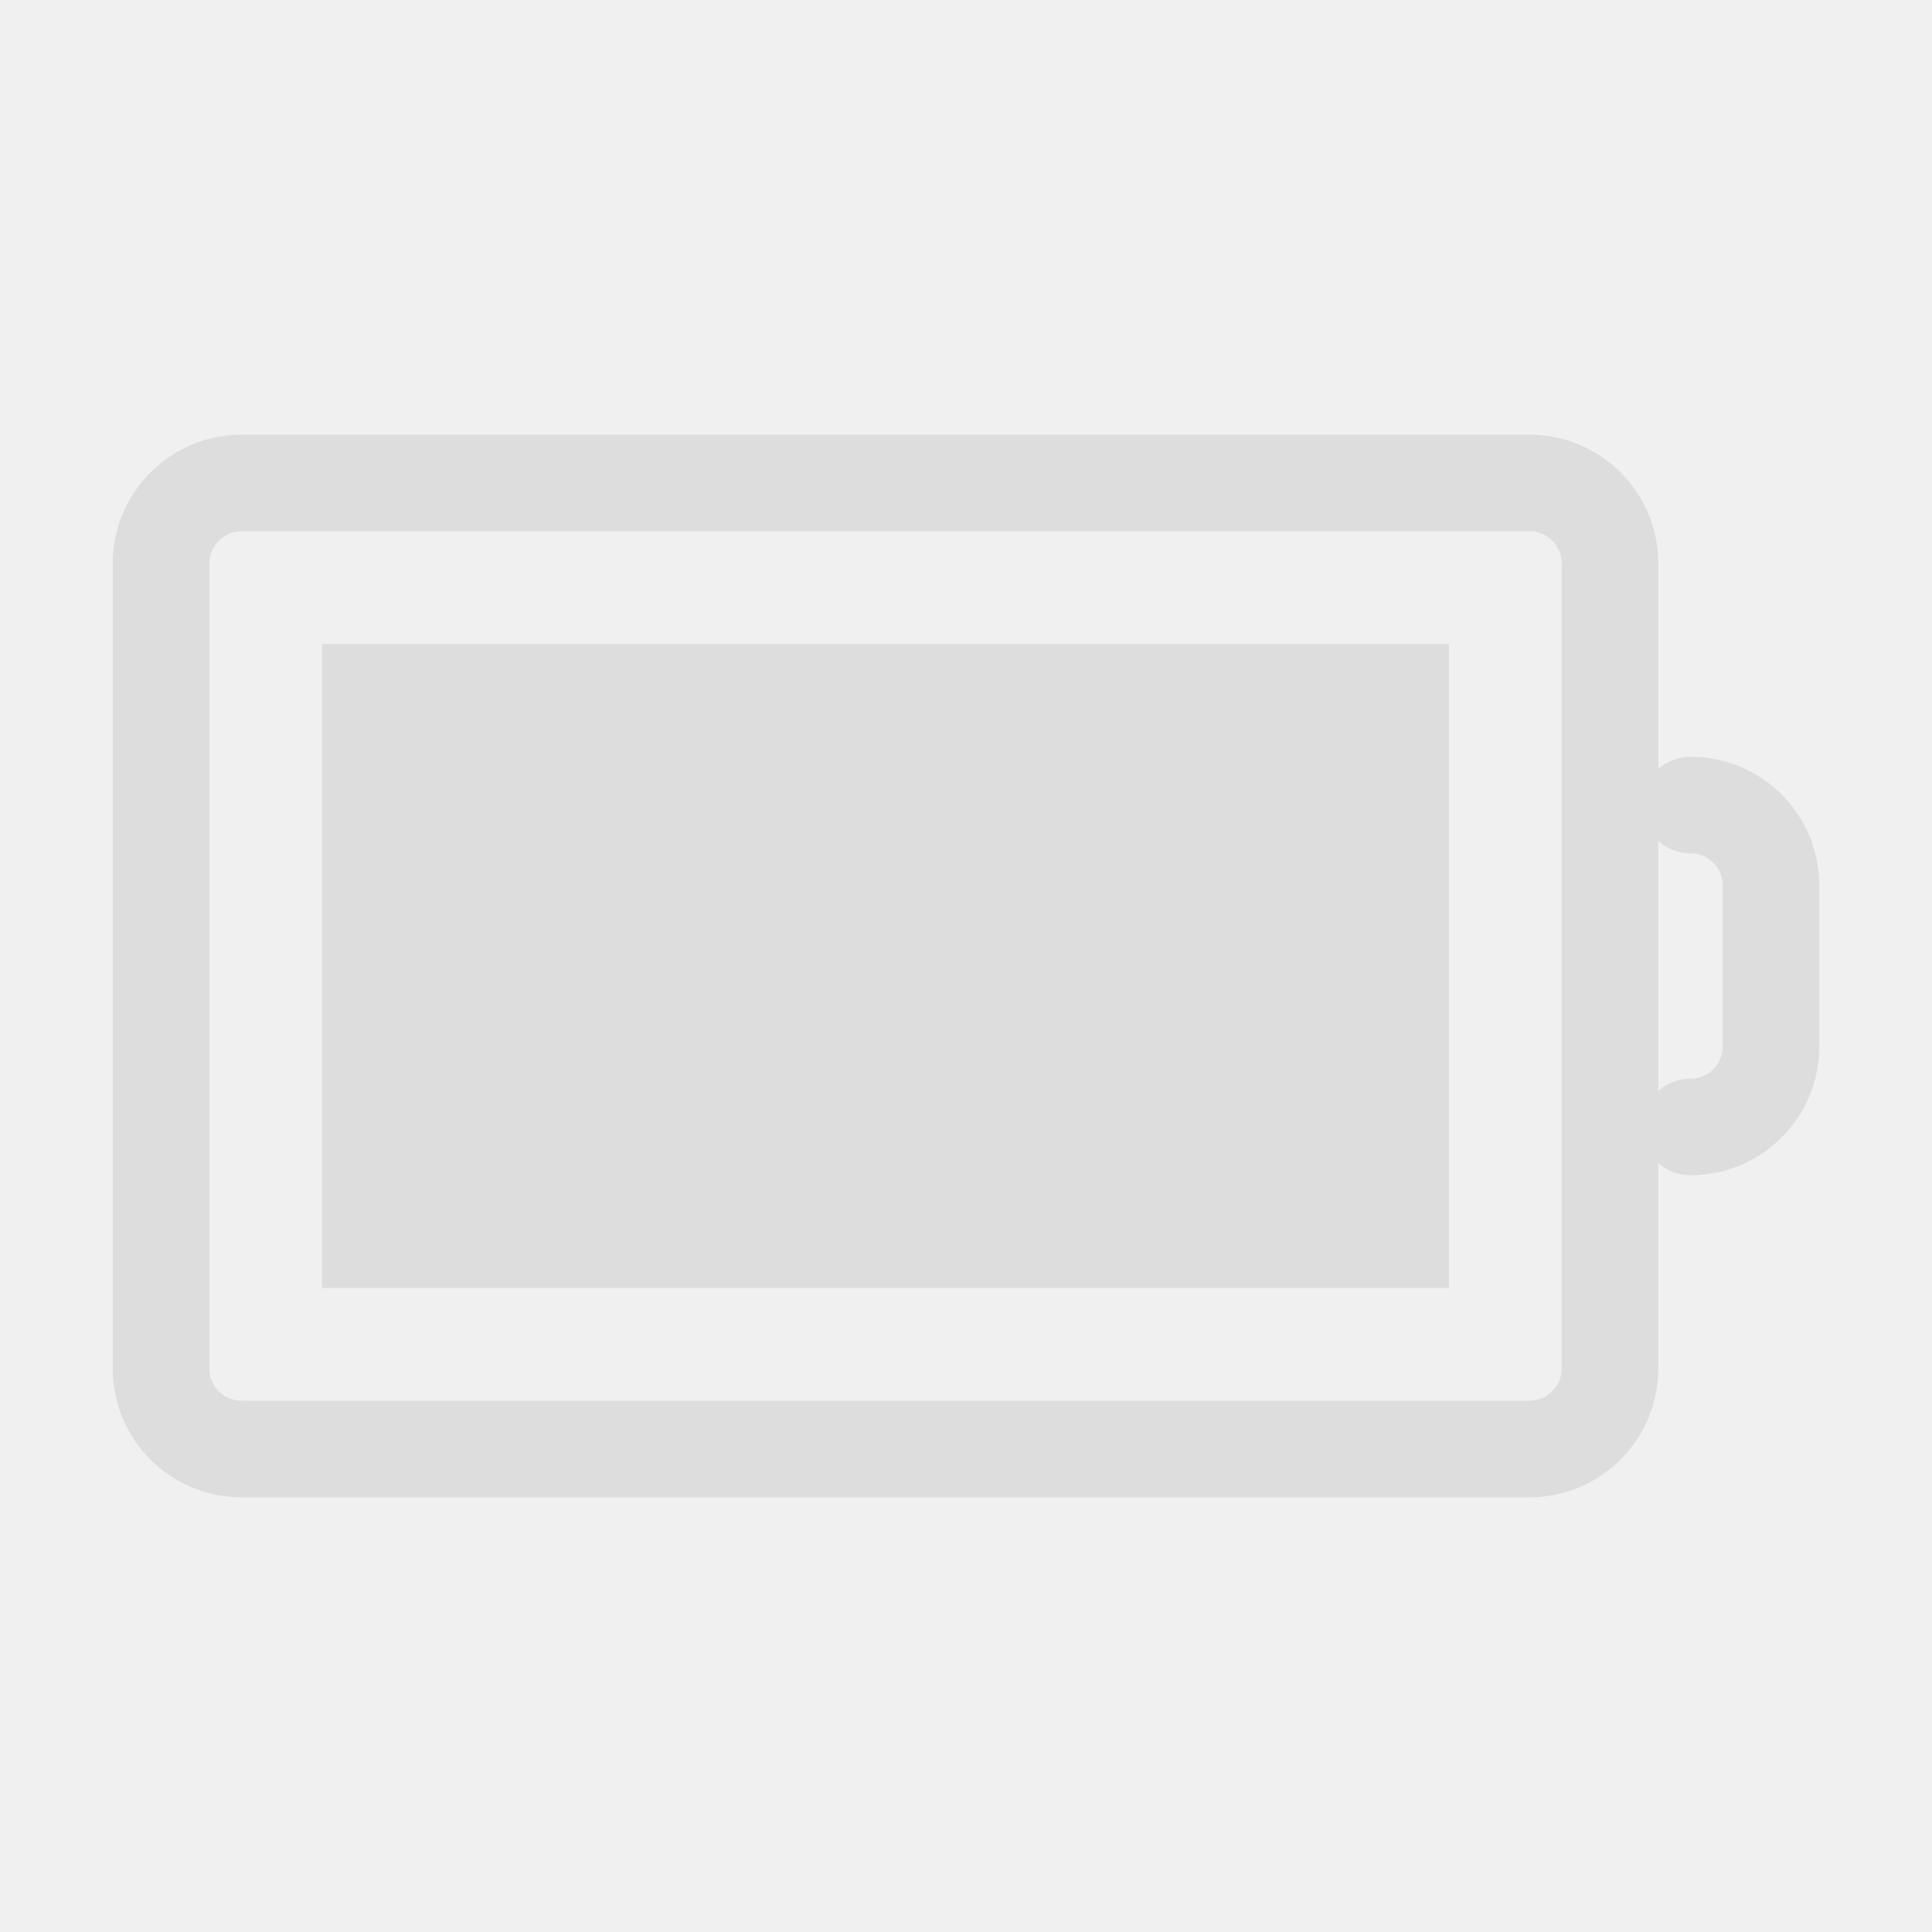
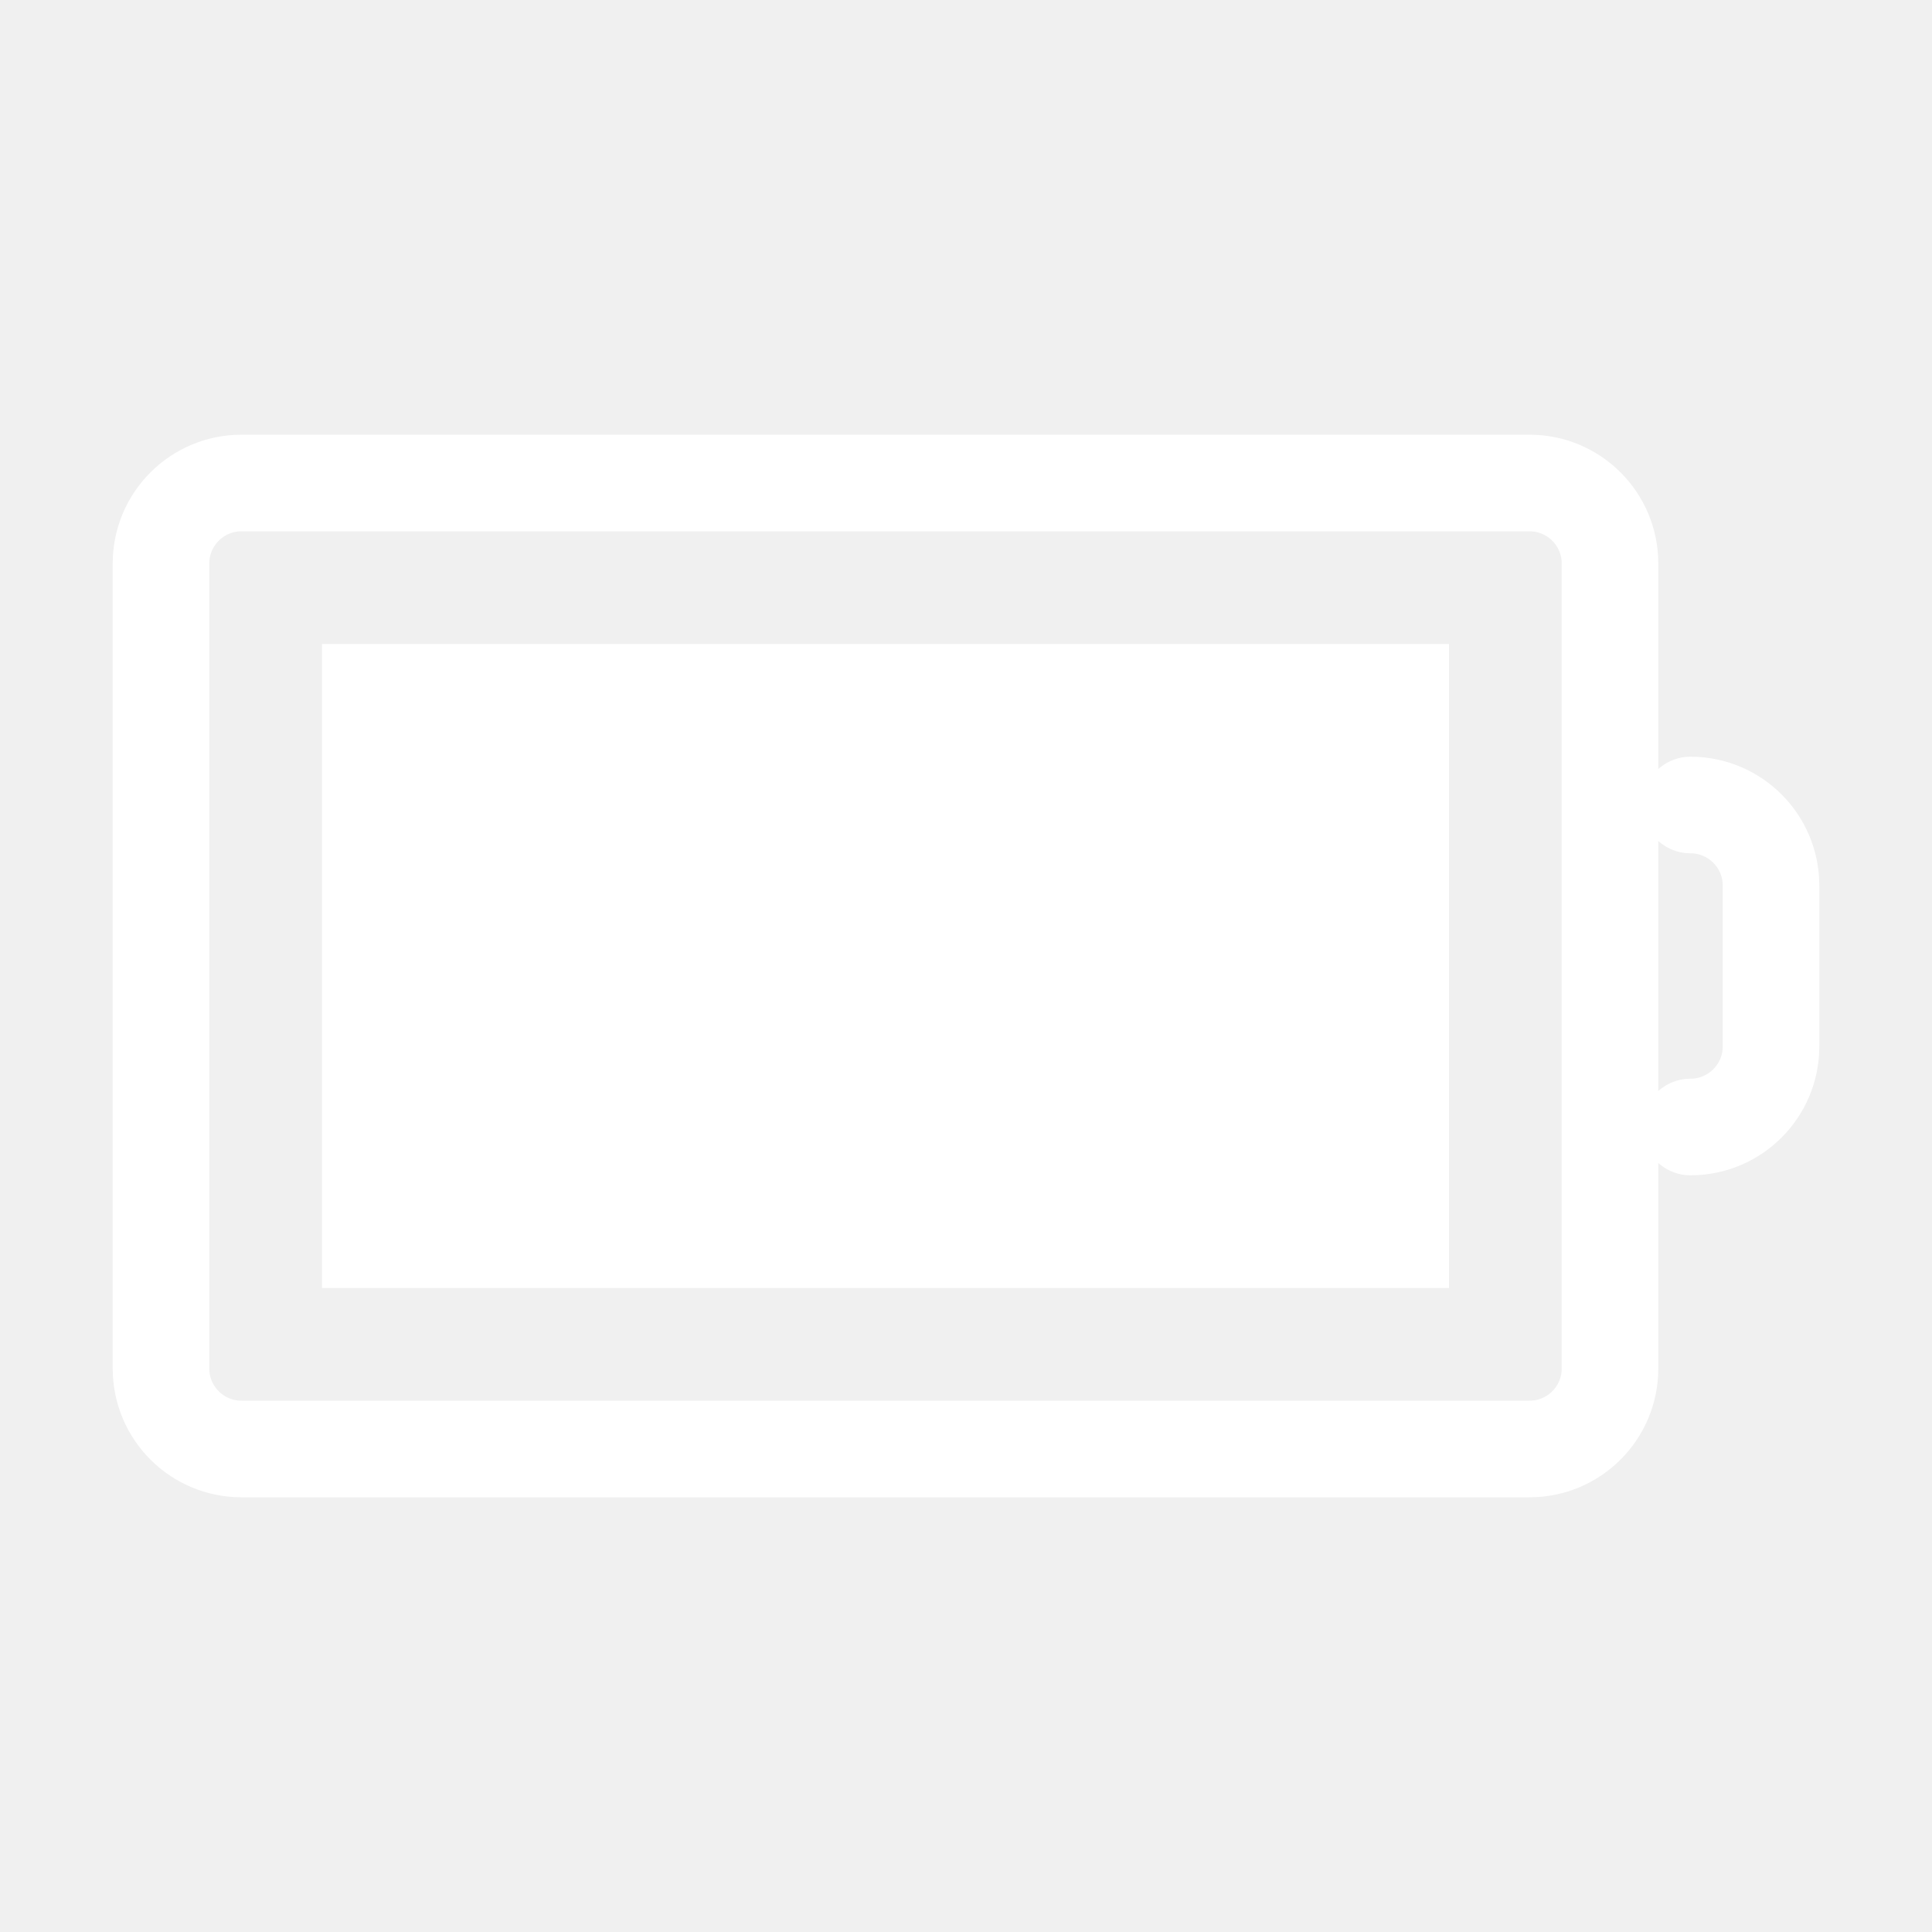
<svg xmlns="http://www.w3.org/2000/svg" width="24" height="24" viewBox="0 0 24 24" fill="none">
-   <path d="M19 6H3C2.448 6 2 6.448 2 7V17C2 17.552 2.448 18 3 18H19C19.552 18 20 17.552 20 17V7C20 6.448 19.552 6 19 6Z" stroke="#DDDDDD" stroke-width="1.2" />
-   <path d="M4 8H18V16H4V8Z" fill="#DDDDDD" />
-   <path d="M21 10C21.552 10 22 10.448 22 11V13C22 13.552 21.552 14 21 14" stroke="#DDDDDD" stroke-width="1.2" stroke-linecap="round" stroke-linejoin="round" />
+   <rect x="2" y="6" width="18" height="12" rx="1" stroke="#ffffff" stroke-width="1.2" />
+   <path d="M4 8H18V16H4V8Z" fill="#ffffff" />
+   <path d="M21 10V10C21.552 10 22 10.448 22 11V13C22 13.552 21.552 14 21 14V14" stroke="#ffffff" stroke-width="1.2" stroke-linecap="round" stroke-linejoin="round" />
</svg>
